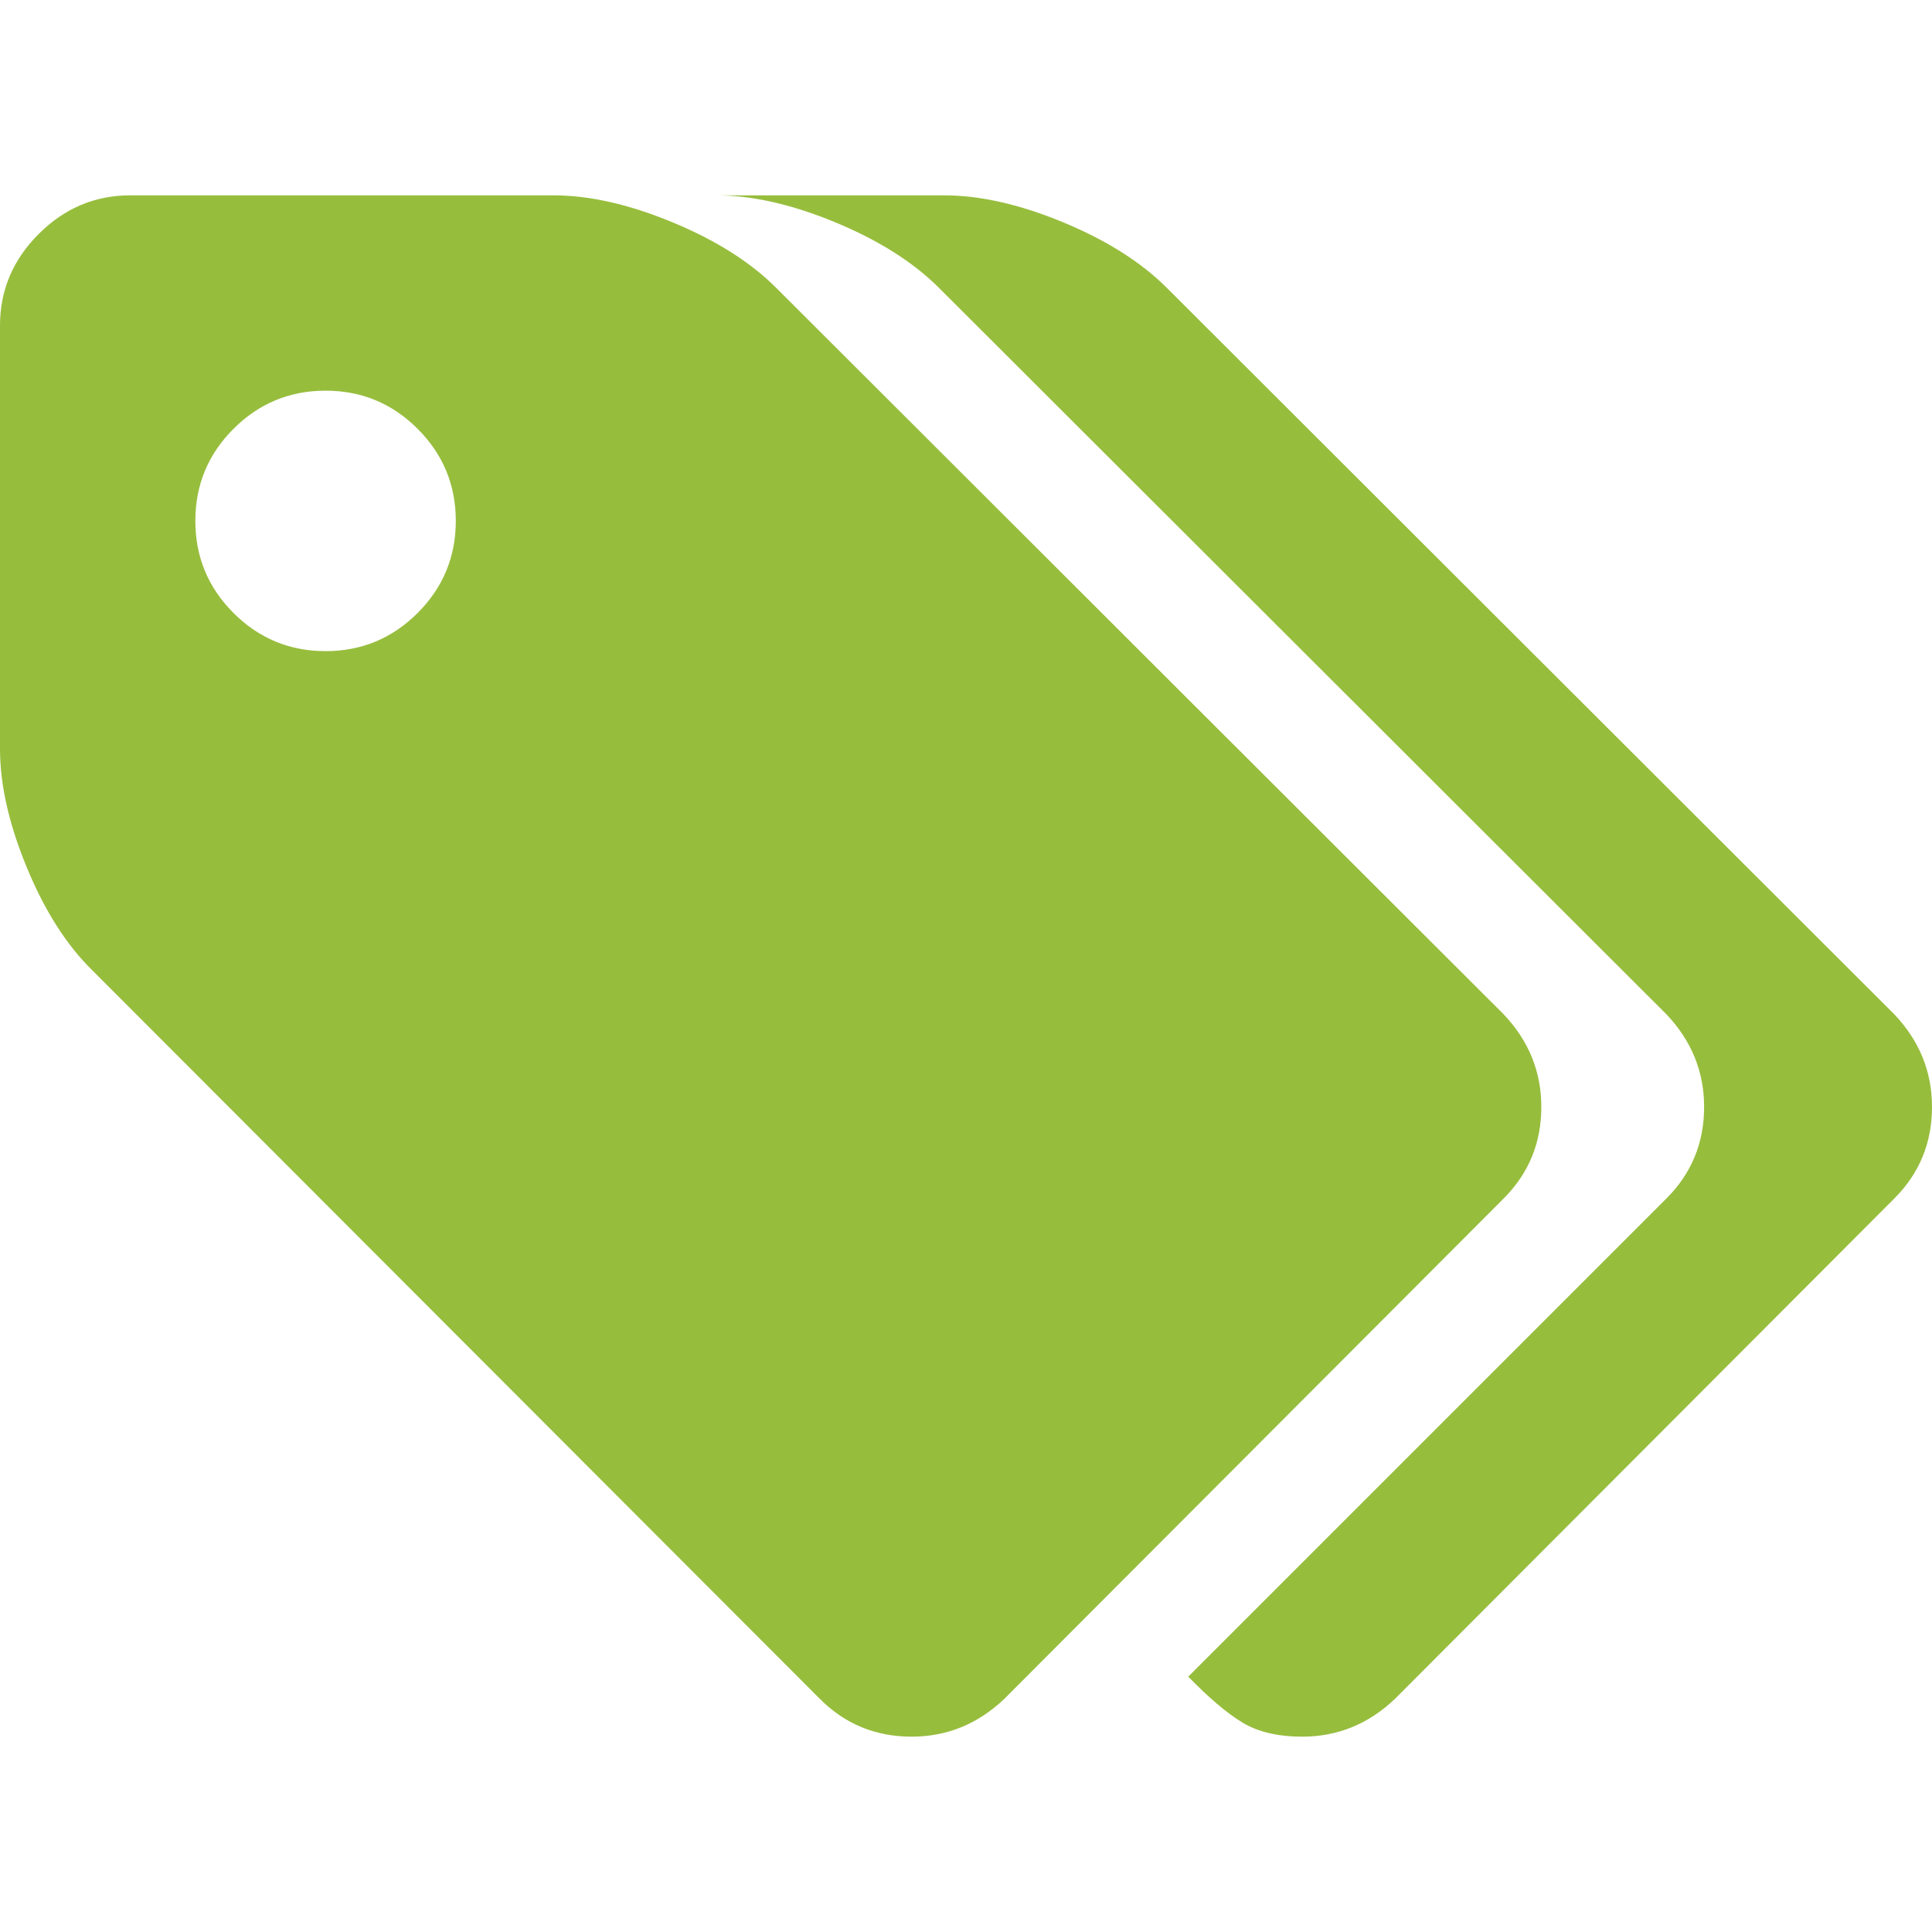
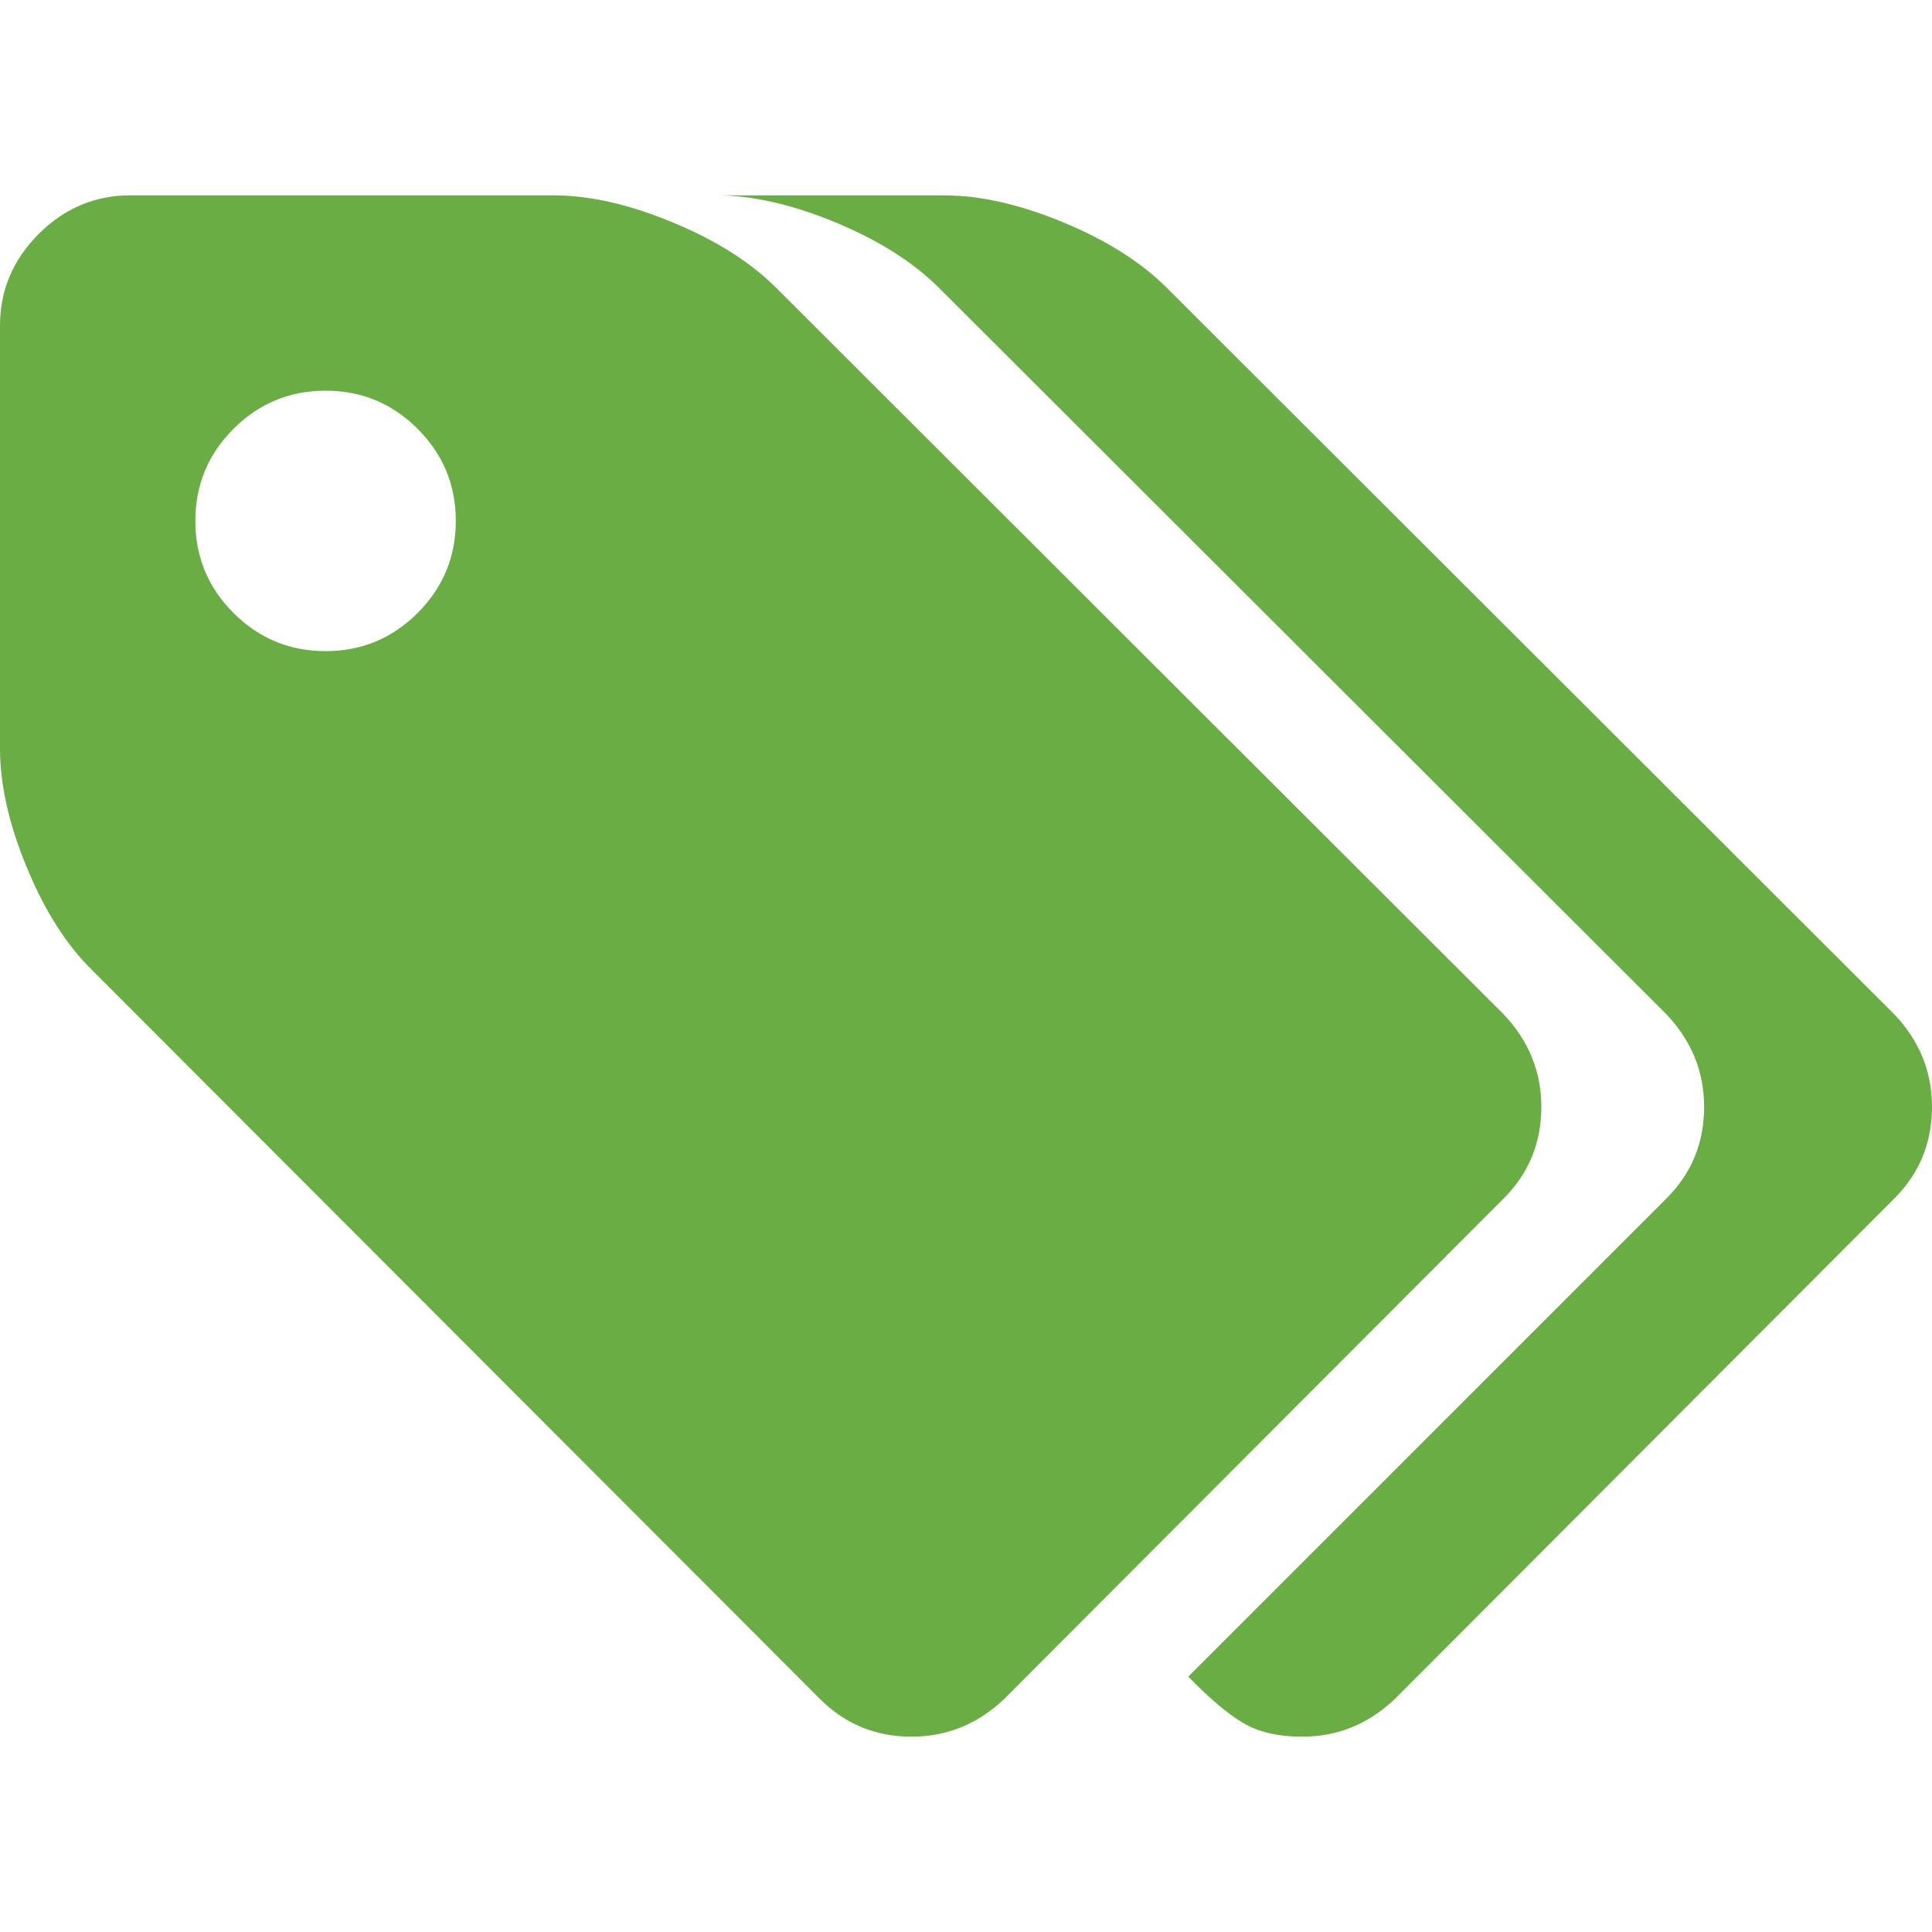
<svg xmlns="http://www.w3.org/2000/svg" version="1.1" id="Capa_1" x="0px" y="0px" width="512px" height="512px" viewBox="0 0 542.183 542.183" style="enable-background:new 0 0 542.183 542.183;" xml:space="preserve">
  <g>
    <g>
-       <path d="M432.544,310.636c0-9.897-3.521-18.559-10.564-25.984L217.844,80.8c-7.232-7.238-16.939-13.374-29.121-18.416    c-12.181-5.043-23.319-7.565-33.407-7.565H36.545c-9.896,0-18.464,3.619-25.694,10.848C3.616,72.9,0,81.466,0,91.365v118.771    c0,10.088,2.519,21.219,7.564,33.404c5.046,12.185,11.187,21.792,18.417,28.837L230.12,476.799    c7.043,7.043,15.608,10.564,25.694,10.564c9.898,0,18.562-3.521,25.984-10.564l140.186-140.47    C429.023,329.284,432.544,320.725,432.544,310.636z M117.204,172.02c-7.139,7.138-15.752,10.709-25.841,10.709    c-10.085,0-18.698-3.571-25.837-10.709c-7.139-7.139-10.705-15.749-10.705-25.837c0-10.089,3.566-18.702,10.705-25.837    c7.139-7.139,15.752-10.71,25.837-10.71c10.089,0,18.702,3.571,25.841,10.71c7.135,7.135,10.707,15.749,10.707,25.837    C127.91,156.271,124.339,164.881,117.204,172.02z" fill="#97bd3d" />
-       <path d="M531.612,284.655L327.473,80.804c-7.23-7.238-16.939-13.374-29.122-18.417c-12.177-5.042-23.313-7.564-33.402-7.564    h-63.953c10.088,0,21.222,2.522,33.402,7.564c12.185,5.046,21.892,11.182,29.125,18.417l204.137,203.851    c7.046,7.423,10.571,16.084,10.571,25.981c0,10.089-3.525,18.647-10.571,25.693L333.469,470.519    c5.718,5.9,10.759,10.182,15.133,12.847c4.38,2.666,9.996,3.998,16.844,3.998c9.903,0,18.565-3.521,25.98-10.564l140.186-140.47    c7.046-7.046,10.571-15.604,10.571-25.693C542.179,300.739,538.658,292.078,531.612,284.655z" fill="#97bd3d" />
+       <path d="M432.544,310.636c0-9.897-3.521-18.559-10.564-25.984L217.844,80.8c-7.232-7.238-16.939-13.374-29.121-18.416    c-12.181-5.043-23.319-7.565-33.407-7.565H36.545c-9.896,0-18.464,3.619-25.694,10.848C3.616,72.9,0,81.466,0,91.365v118.771    c0,10.088,2.519,21.219,7.564,33.404c5.046,12.185,11.187,21.792,18.417,28.837L230.12,476.799    c7.043,7.043,15.608,10.564,25.694,10.564c9.898,0,18.562-3.521,25.984-10.564l140.186-140.47    C429.023,329.284,432.544,320.725,432.544,310.636z M117.204,172.02c-7.139,7.138-15.752,10.709-25.841,10.709    c-10.085,0-18.698-3.571-25.837-10.709c-7.139-7.139-10.705-15.749-10.705-25.837c0-10.089,3.566-18.702,10.705-25.837    c7.139-7.139,15.752-10.71,25.837-10.71c10.089,0,18.702,3.571,25.841,10.71c7.135,7.135,10.707,15.749,10.707,25.837    C127.91,156.271,124.339,164.881,117.204,172.02z" fill="#6aad45" />
+       <path d="M531.612,284.655L327.473,80.804c-7.23-7.238-16.939-13.374-29.122-18.417c-12.177-5.042-23.313-7.564-33.402-7.564    h-63.953c10.088,0,21.222,2.522,33.402,7.564c12.185,5.046,21.892,11.182,29.125,18.417l204.137,203.851    c7.046,7.423,10.571,16.084,10.571,25.981c0,10.089-3.525,18.647-10.571,25.693L333.469,470.519    c5.718,5.9,10.759,10.182,15.133,12.847c4.38,2.666,9.996,3.998,16.844,3.998c9.903,0,18.565-3.521,25.98-10.564l140.186-140.47    c7.046-7.046,10.571-15.604,10.571-25.693C542.179,300.739,538.658,292.078,531.612,284.655z" fill="#6aad45" />
    </g>
  </g>
  <g>
</g>
  <g>
</g>
  <g>
</g>
  <g>
</g>
  <g>
</g>
  <g>
</g>
  <g>
</g>
  <g>
</g>
  <g>
</g>
  <g>
</g>
  <g>
</g>
  <g>
</g>
  <g>
</g>
  <g>
</g>
  <g>
</g>
</svg>
